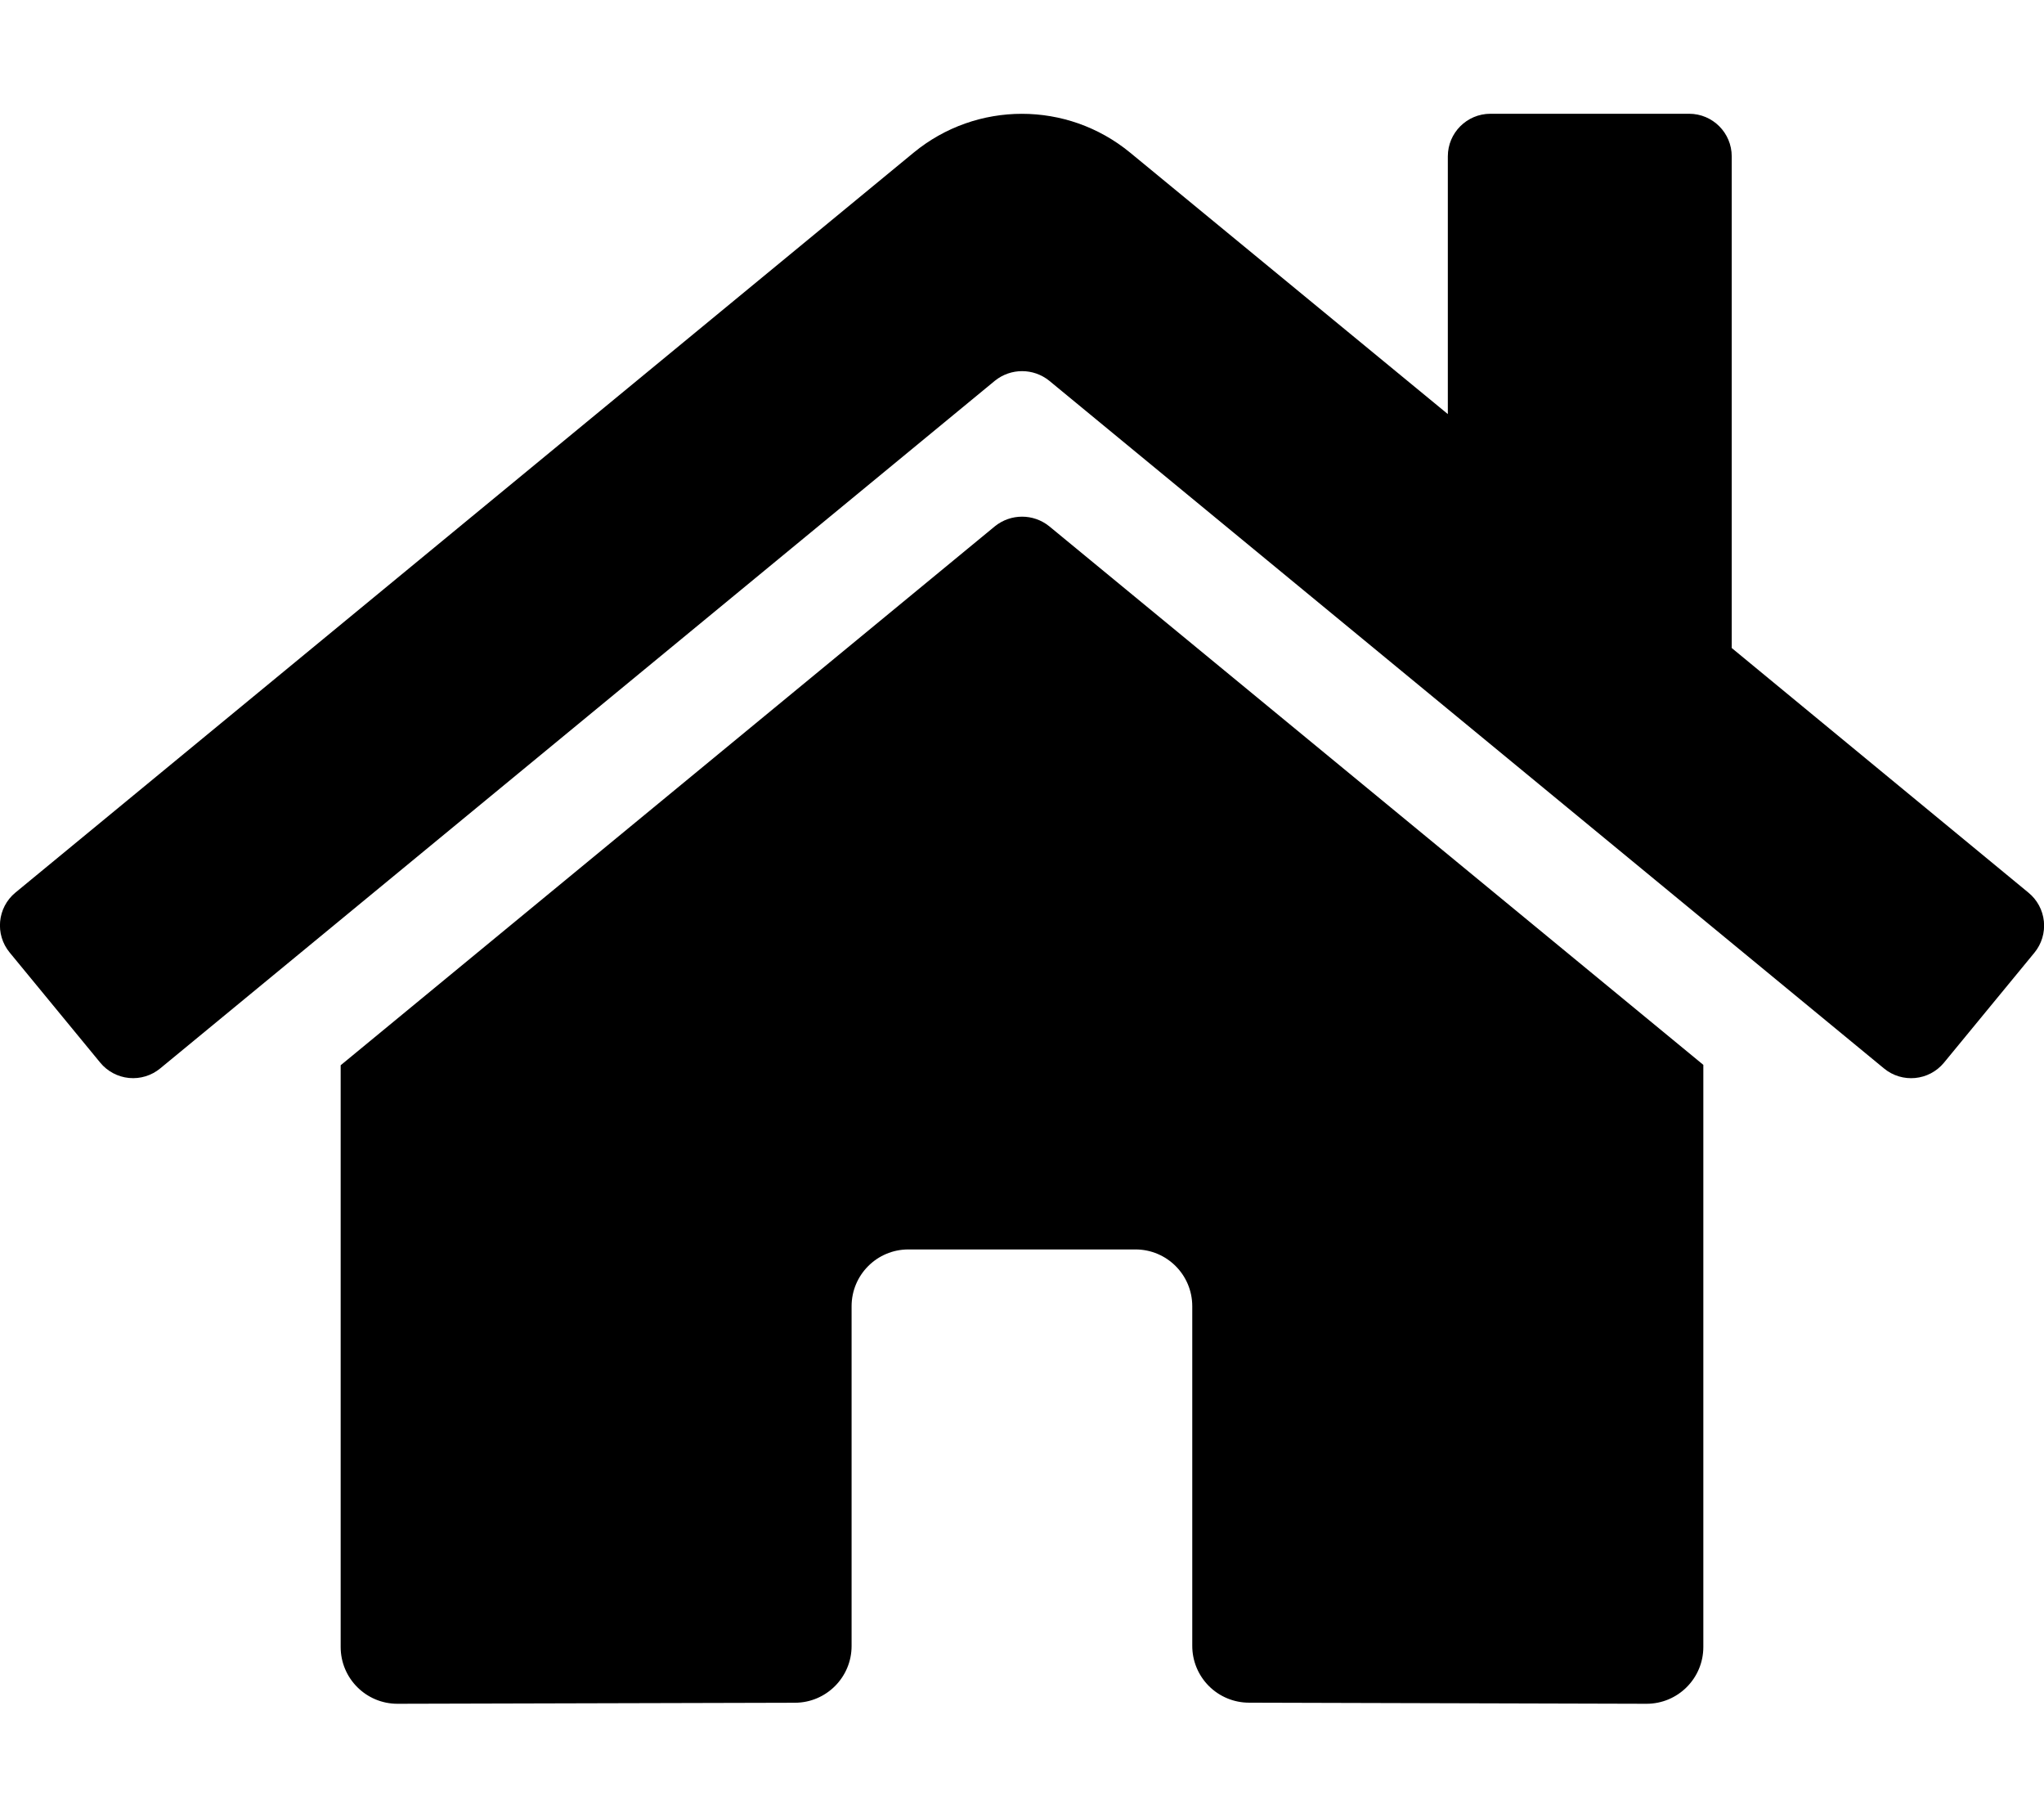
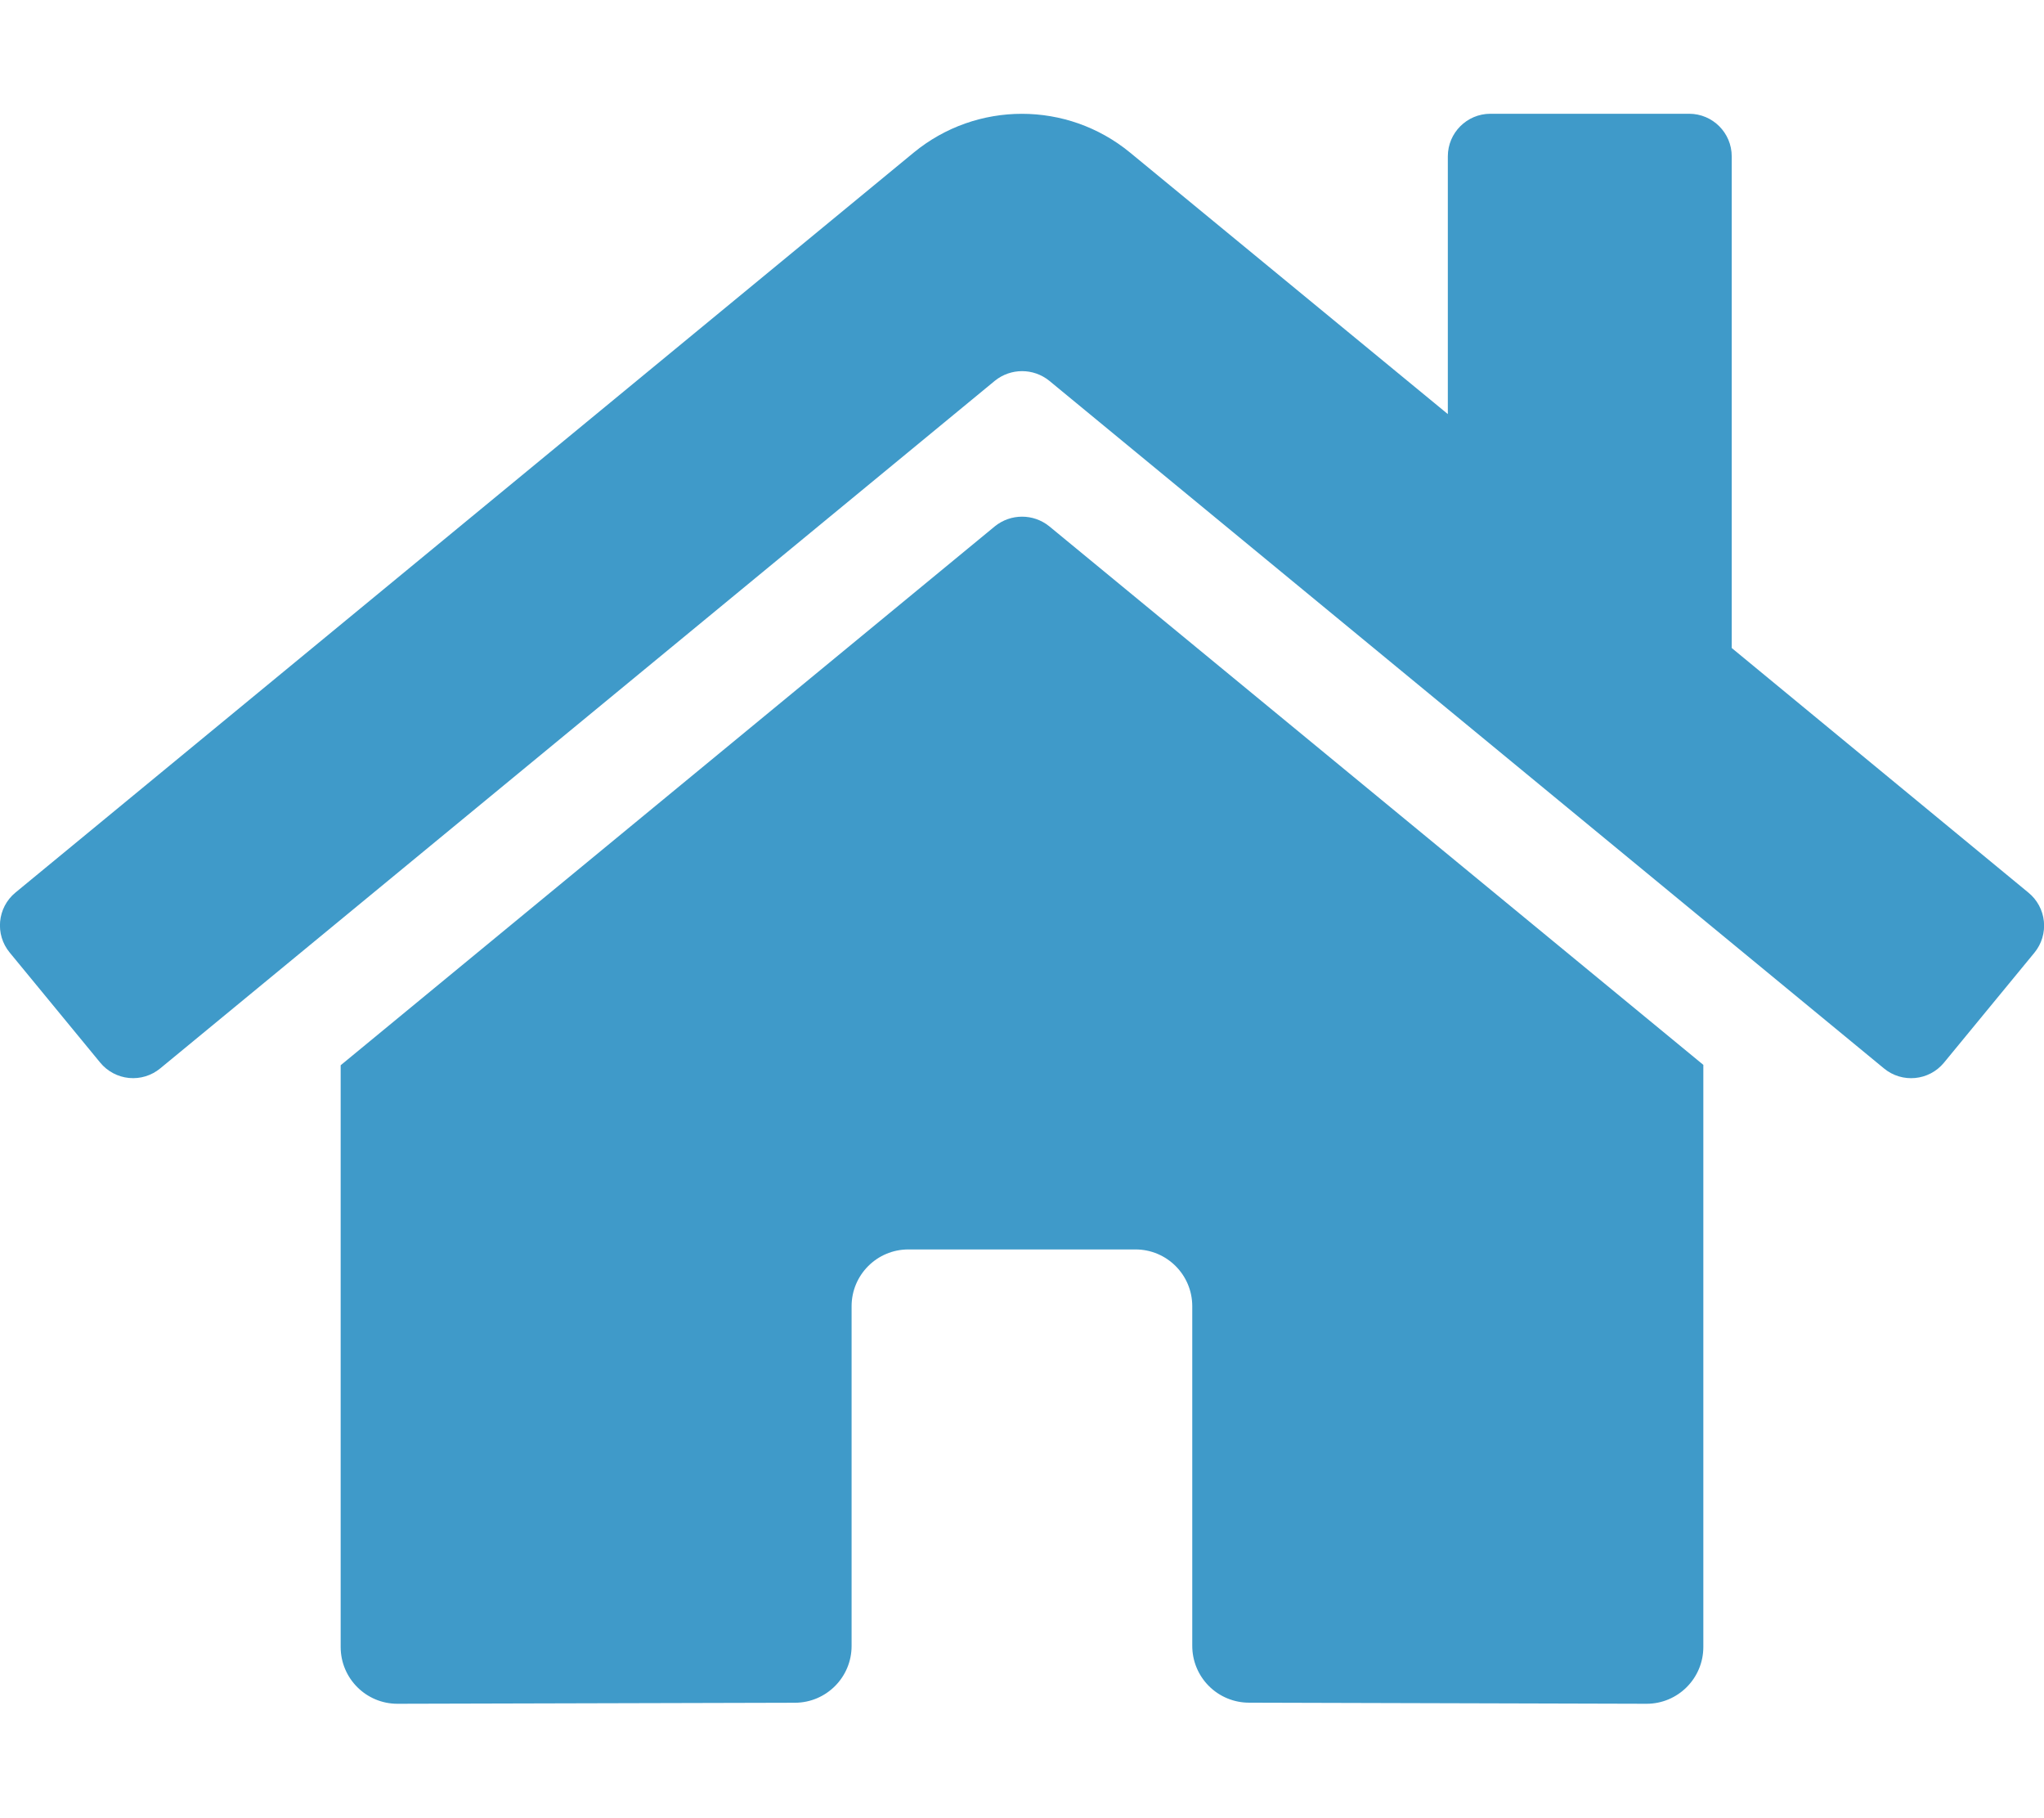
<svg xmlns="http://www.w3.org/2000/svg" viewBox="0 0 576 512">
-   <path d="m280.37 148.26-184.37 151.85v163.89a16 16 0 0 0 16 16l112.06-.29a16 16 0 0 0 15.92-16v-95.71a16 16 0 0 1 16-16h64a16 16 0 0 1 16 16v95.64a16 16 0 0 0 16 16.05l112.02.31a16 16 0 0 0 16-16v-164l-184.33-151.74a12.19 12.19 0 0 0 -15.3 0zm291.23 103.21-83.6-68.91v-138.51a12 12 0 0 0 -12-12h-56a12 12 0 0 0 -12 12v72.61l-89.53-73.66a48 48 0 0 0 -61 0l-253.13 208.47a12 12 0 0 0 -1.6 16.9l25.5 31a12 12 0 0 0 16.91 1.63l235.22-193.74a12.19 12.19 0 0 1 15.3 0l235.23 193.74a12 12 0 0 0 16.9-1.6l25.5-31a12 12 0 0 0 -1.7-16.93z" fill="currentColor" />
+   <path d="m280.37 148.26-184.37 151.85v163.89a16 16 0 0 0 16 16l112.06-.29a16 16 0 0 0 15.92-16v-95.71a16 16 0 0 1 16-16h64a16 16 0 0 1 16 16v95.64a16 16 0 0 0 16 16.05l112.02.31a16 16 0 0 0 16-16v-164l-184.33-151.74a12.19 12.19 0 0 0 -15.3 0zm291.23 103.21-83.6-68.91v-138.51a12 12 0 0 0 -12-12h-56a12 12 0 0 0 -12 12v72.61l-89.53-73.66a48 48 0 0 0 -61 0l-253.13 208.47a12 12 0 0 0 -1.6 16.9l25.5 31a12 12 0 0 0 16.91 1.63l235.22-193.74a12.19 12.19 0 0 1 15.3 0l235.23 193.74a12 12 0 0 0 16.9-1.6l25.5-31a12 12 0 0 0 -1.7-16.93z" fill="#3f9ac9" />
</svg>
